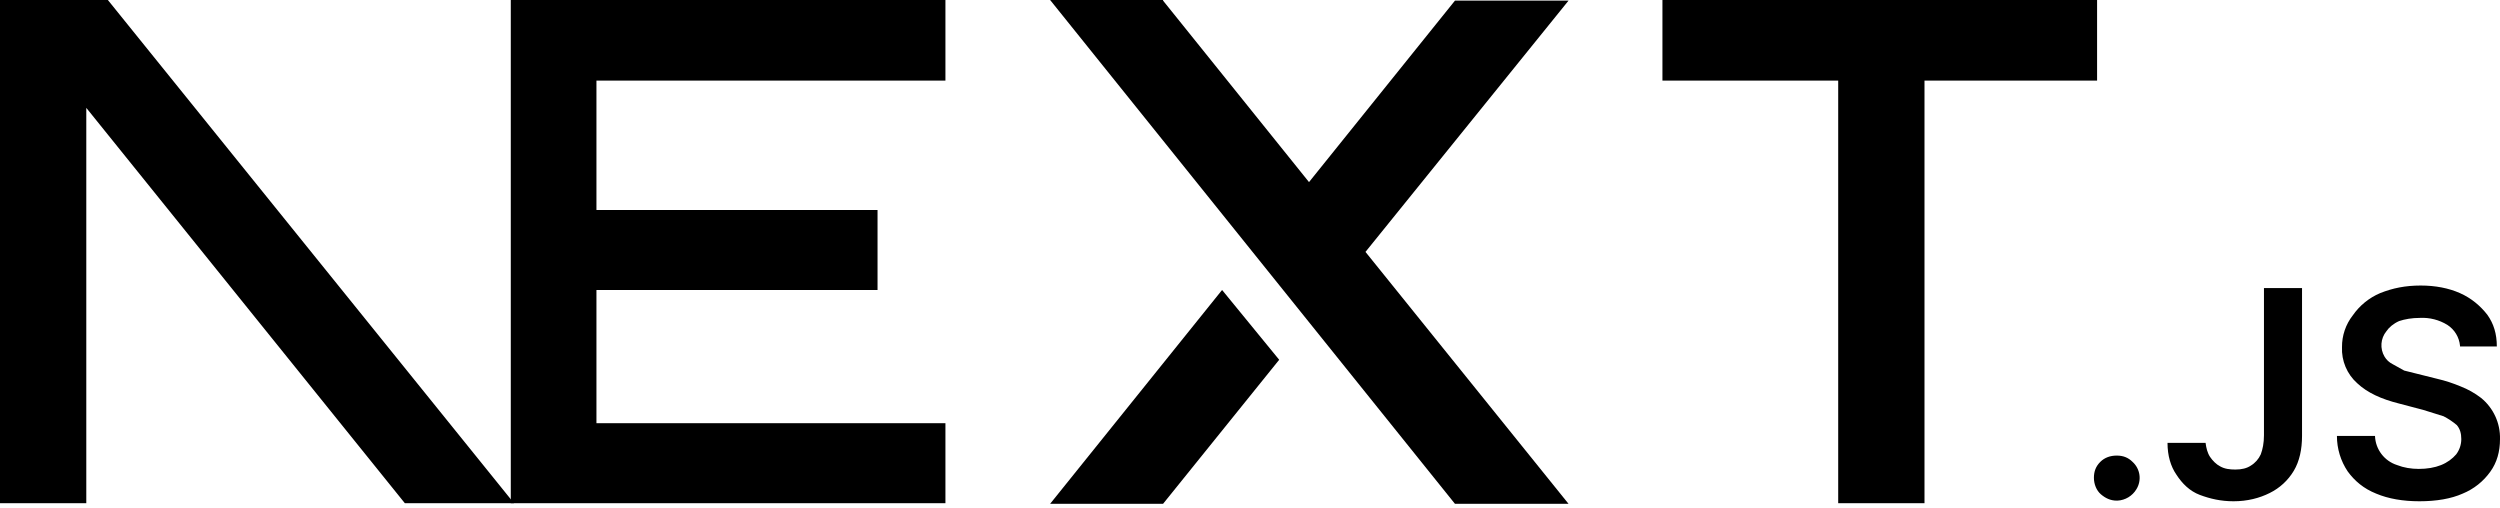
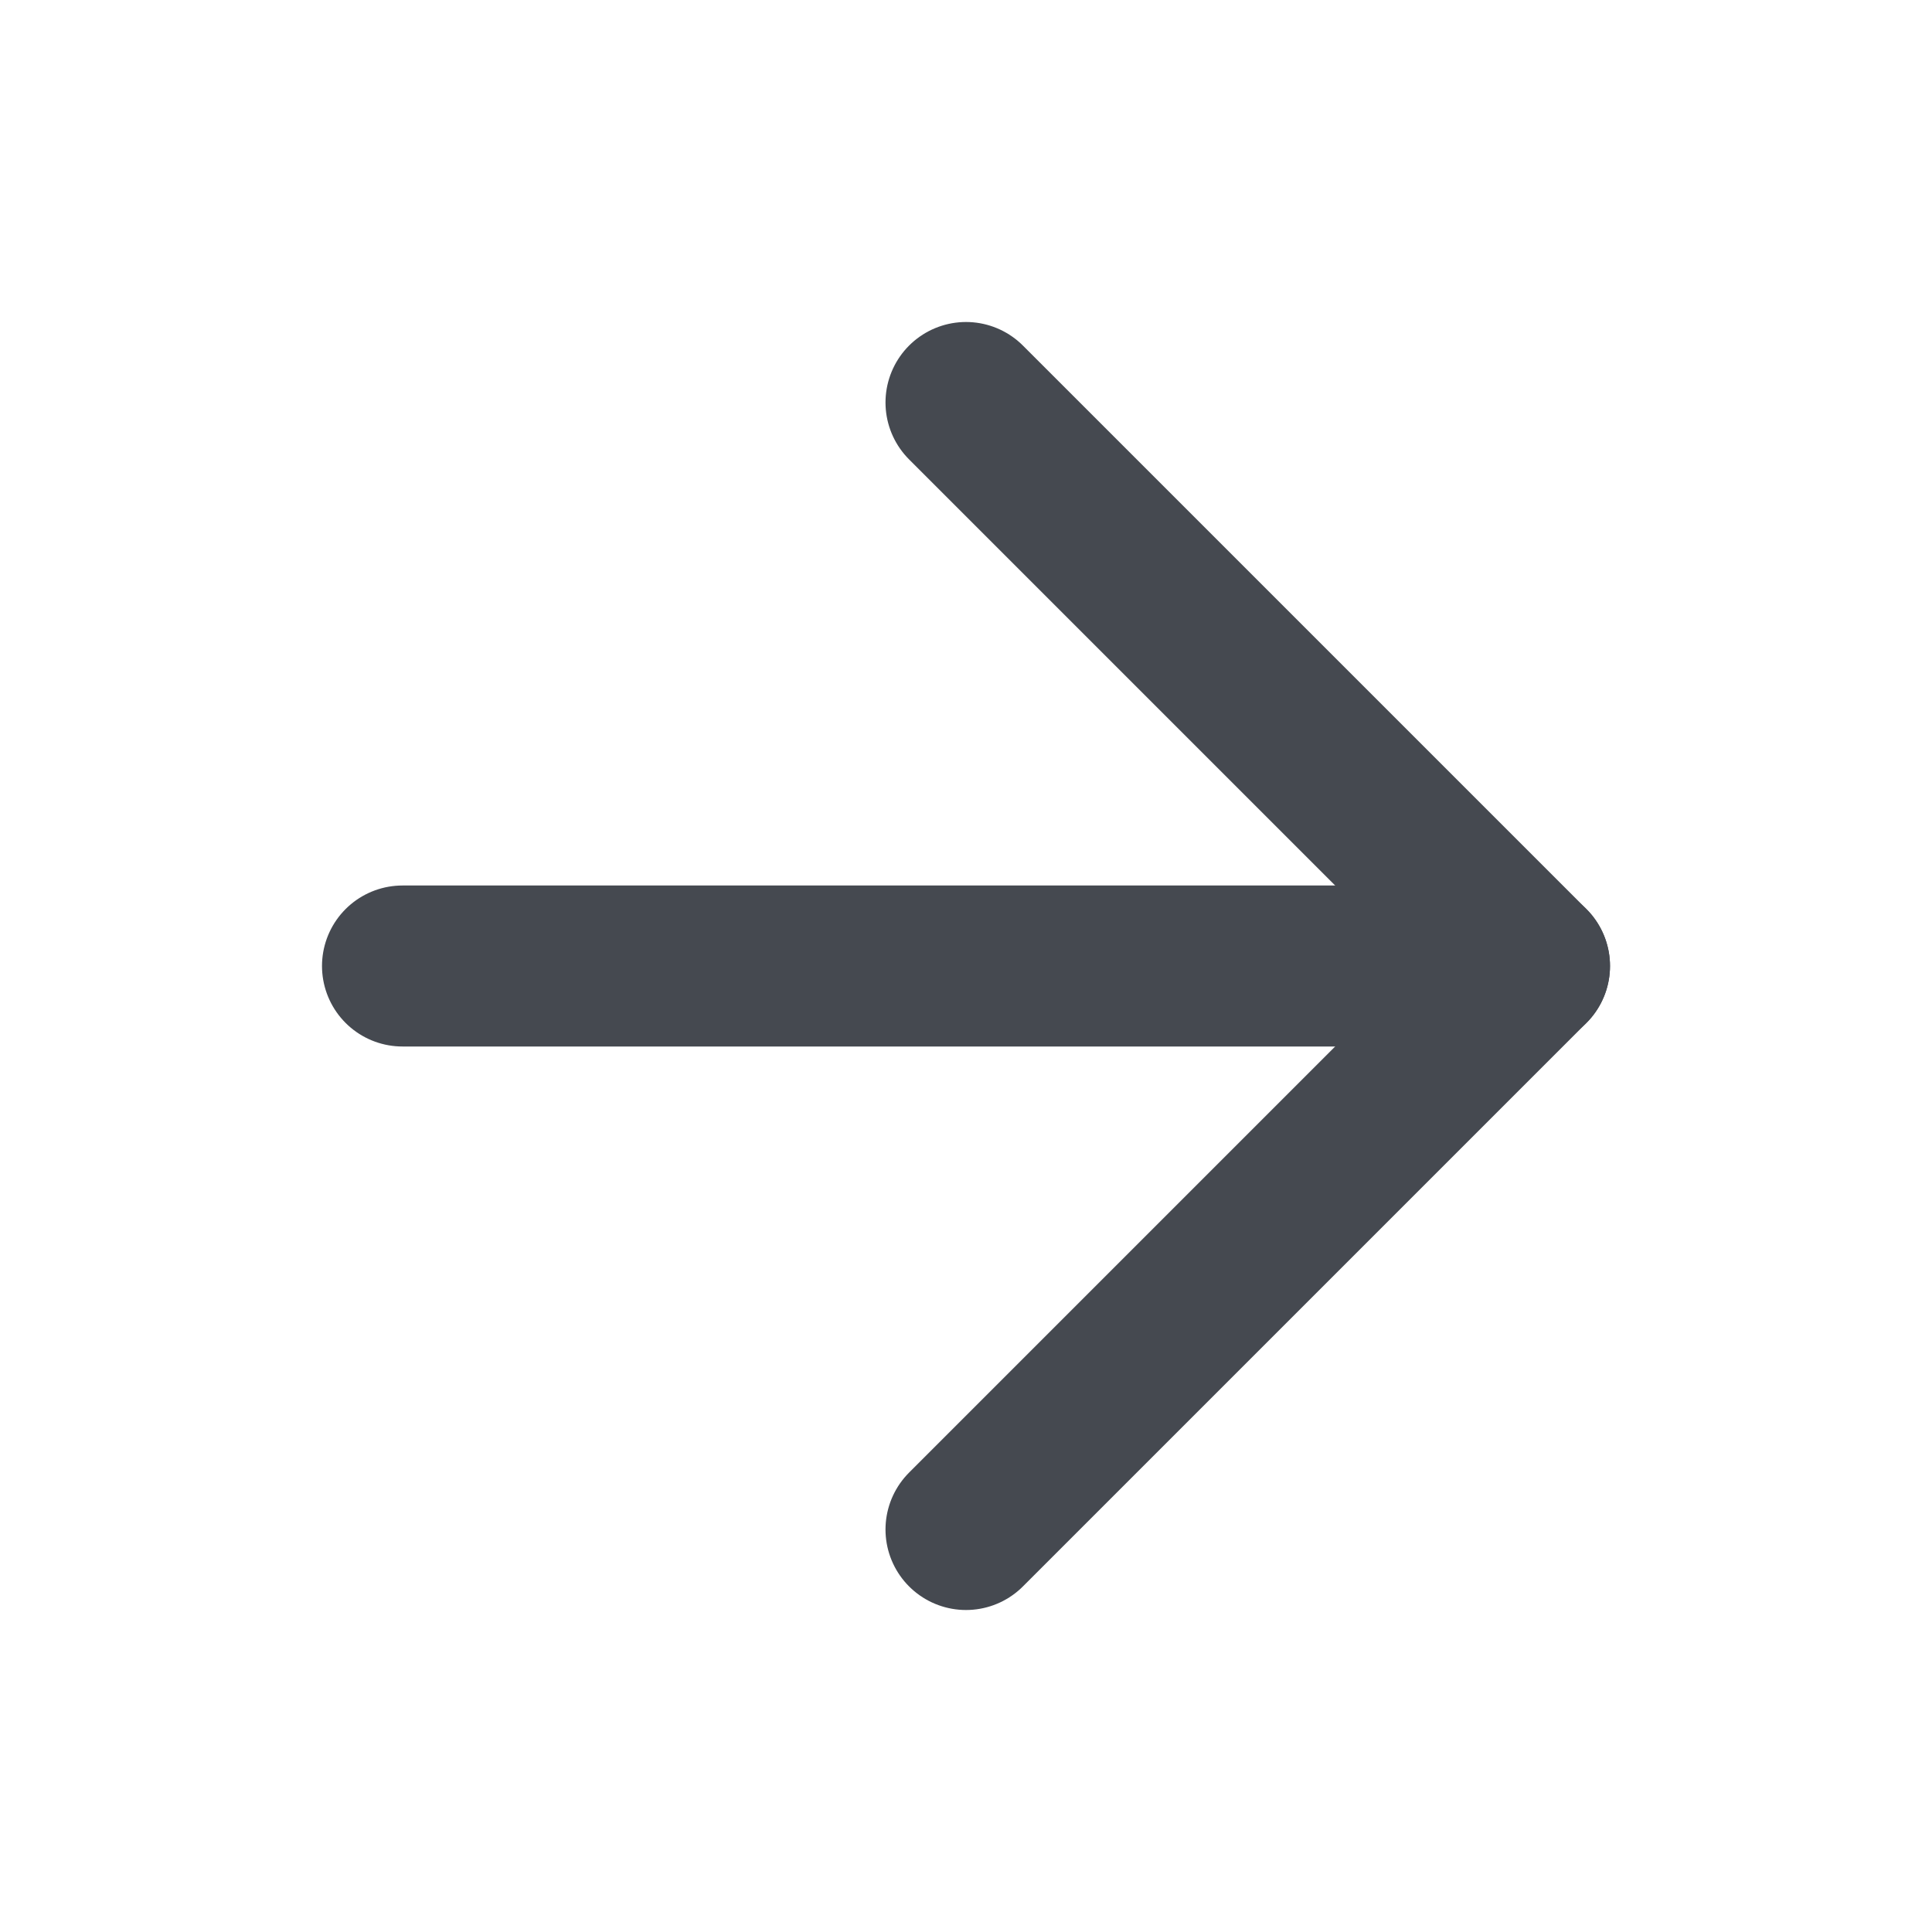
- <svg xmlns="http://www.w3.org/2000/svg" fill="none" viewBox="0 0 394 80">
-   <path fill="#000" d="M262 0h68.5v12.7h-27.2v66.6h-13.6V12.7H262V0ZM149 0v12.7H94v20.4h44.3v12.6H94v21h55v12.6H80.5V0h68.7zm34.3 0h-17.8l63.8 79.4h17.9l-32-39.7 32-39.6h-17.9l-23 28.6-23-28.6zm18.3 56.7-9-11-27.1 33.7h17.8l18.3-22.7z" />
-   <path fill="#000" d="M81 79.3 17 0H0v79.3h13.6V17l50.2 62.3H81Zm252.6-.4c-1 0-1.8-.4-2.5-1s-1.1-1.6-1.1-2.6.3-1.8 1-2.5 1.6-1 2.6-1 1.8.3 2.5 1a3.4 3.4 0 0 1 .6 4.3 3.7 3.7 0 0 1-3 1.8zm23.2-33.5h6v23.3c0 2.1-.4 4-1.3 5.5a9.1 9.1 0 0 1-3.8 3.5c-1.6.8-3.5 1.3-5.7 1.3-2 0-3.7-.4-5.3-1s-2.8-1.8-3.7-3.2c-.9-1.3-1.4-3-1.4-5h6c.1.8.3 1.6.7 2.2s1 1.2 1.6 1.5c.7.4 1.5.5 2.4.5 1 0 1.8-.2 2.4-.6a4 4 0 0 0 1.6-1.8c.3-.8.5-1.8.5-3V45.5zm30.9 9.1a4.4 4.4 0 0 0-2-3.3 7.5 7.5 0 0 0-4.3-1.1c-1.3 0-2.4.2-3.3.5-.9.4-1.6 1-2 1.6a3.5 3.5 0 0 0-.3 4c.3.5.7.9 1.3 1.2l1.8 1 2 .5 3.2.8c1.3.3 2.5.7 3.7 1.2a13 13 0 0 1 3.2 1.8 8.1 8.1 0 0 1 3 6.5c0 2-.5 3.7-1.5 5.1a10 10 0 0 1-4.4 3.5c-1.8.8-4.1 1.2-6.8 1.2-2.6 0-4.9-.4-6.8-1.2-2-.8-3.4-2-4.5-3.5a10 10 0 0 1-1.7-5.6h6a5 5 0 0 0 3.5 4.6c1 .4 2.2.6 3.4.6 1.3 0 2.5-.2 3.5-.6 1-.4 1.8-1 2.4-1.7a4 4 0 0 0 .8-2.4c0-.9-.2-1.6-.7-2.2a11 11 0 0 0-2.1-1.4l-3.2-1-3.8-1c-2.8-.7-5-1.7-6.6-3.2a7.2 7.2 0 0 1-2.4-5.7 8 8 0 0 1 1.7-5 10 10 0 0 1 4.3-3.5c2-.8 4-1.2 6.4-1.2 2.3 0 4.4.4 6.2 1.2 1.8.8 3.2 2 4.3 3.4 1 1.4 1.5 3 1.5 5h-5.8z" />
+ <svg xmlns="http://www.w3.org/2000/svg" width="24" height="24" viewBox="0 0 24 24" fill="none">
+   <path d="M5 12H19" stroke="#454950" stroke-width="2" stroke-linecap="round" stroke-linejoin="round" />
+   <path d="M12 5L19 12L12 19" stroke="#454950" stroke-width="2" stroke-linecap="round" stroke-linejoin="round" />
</svg>
